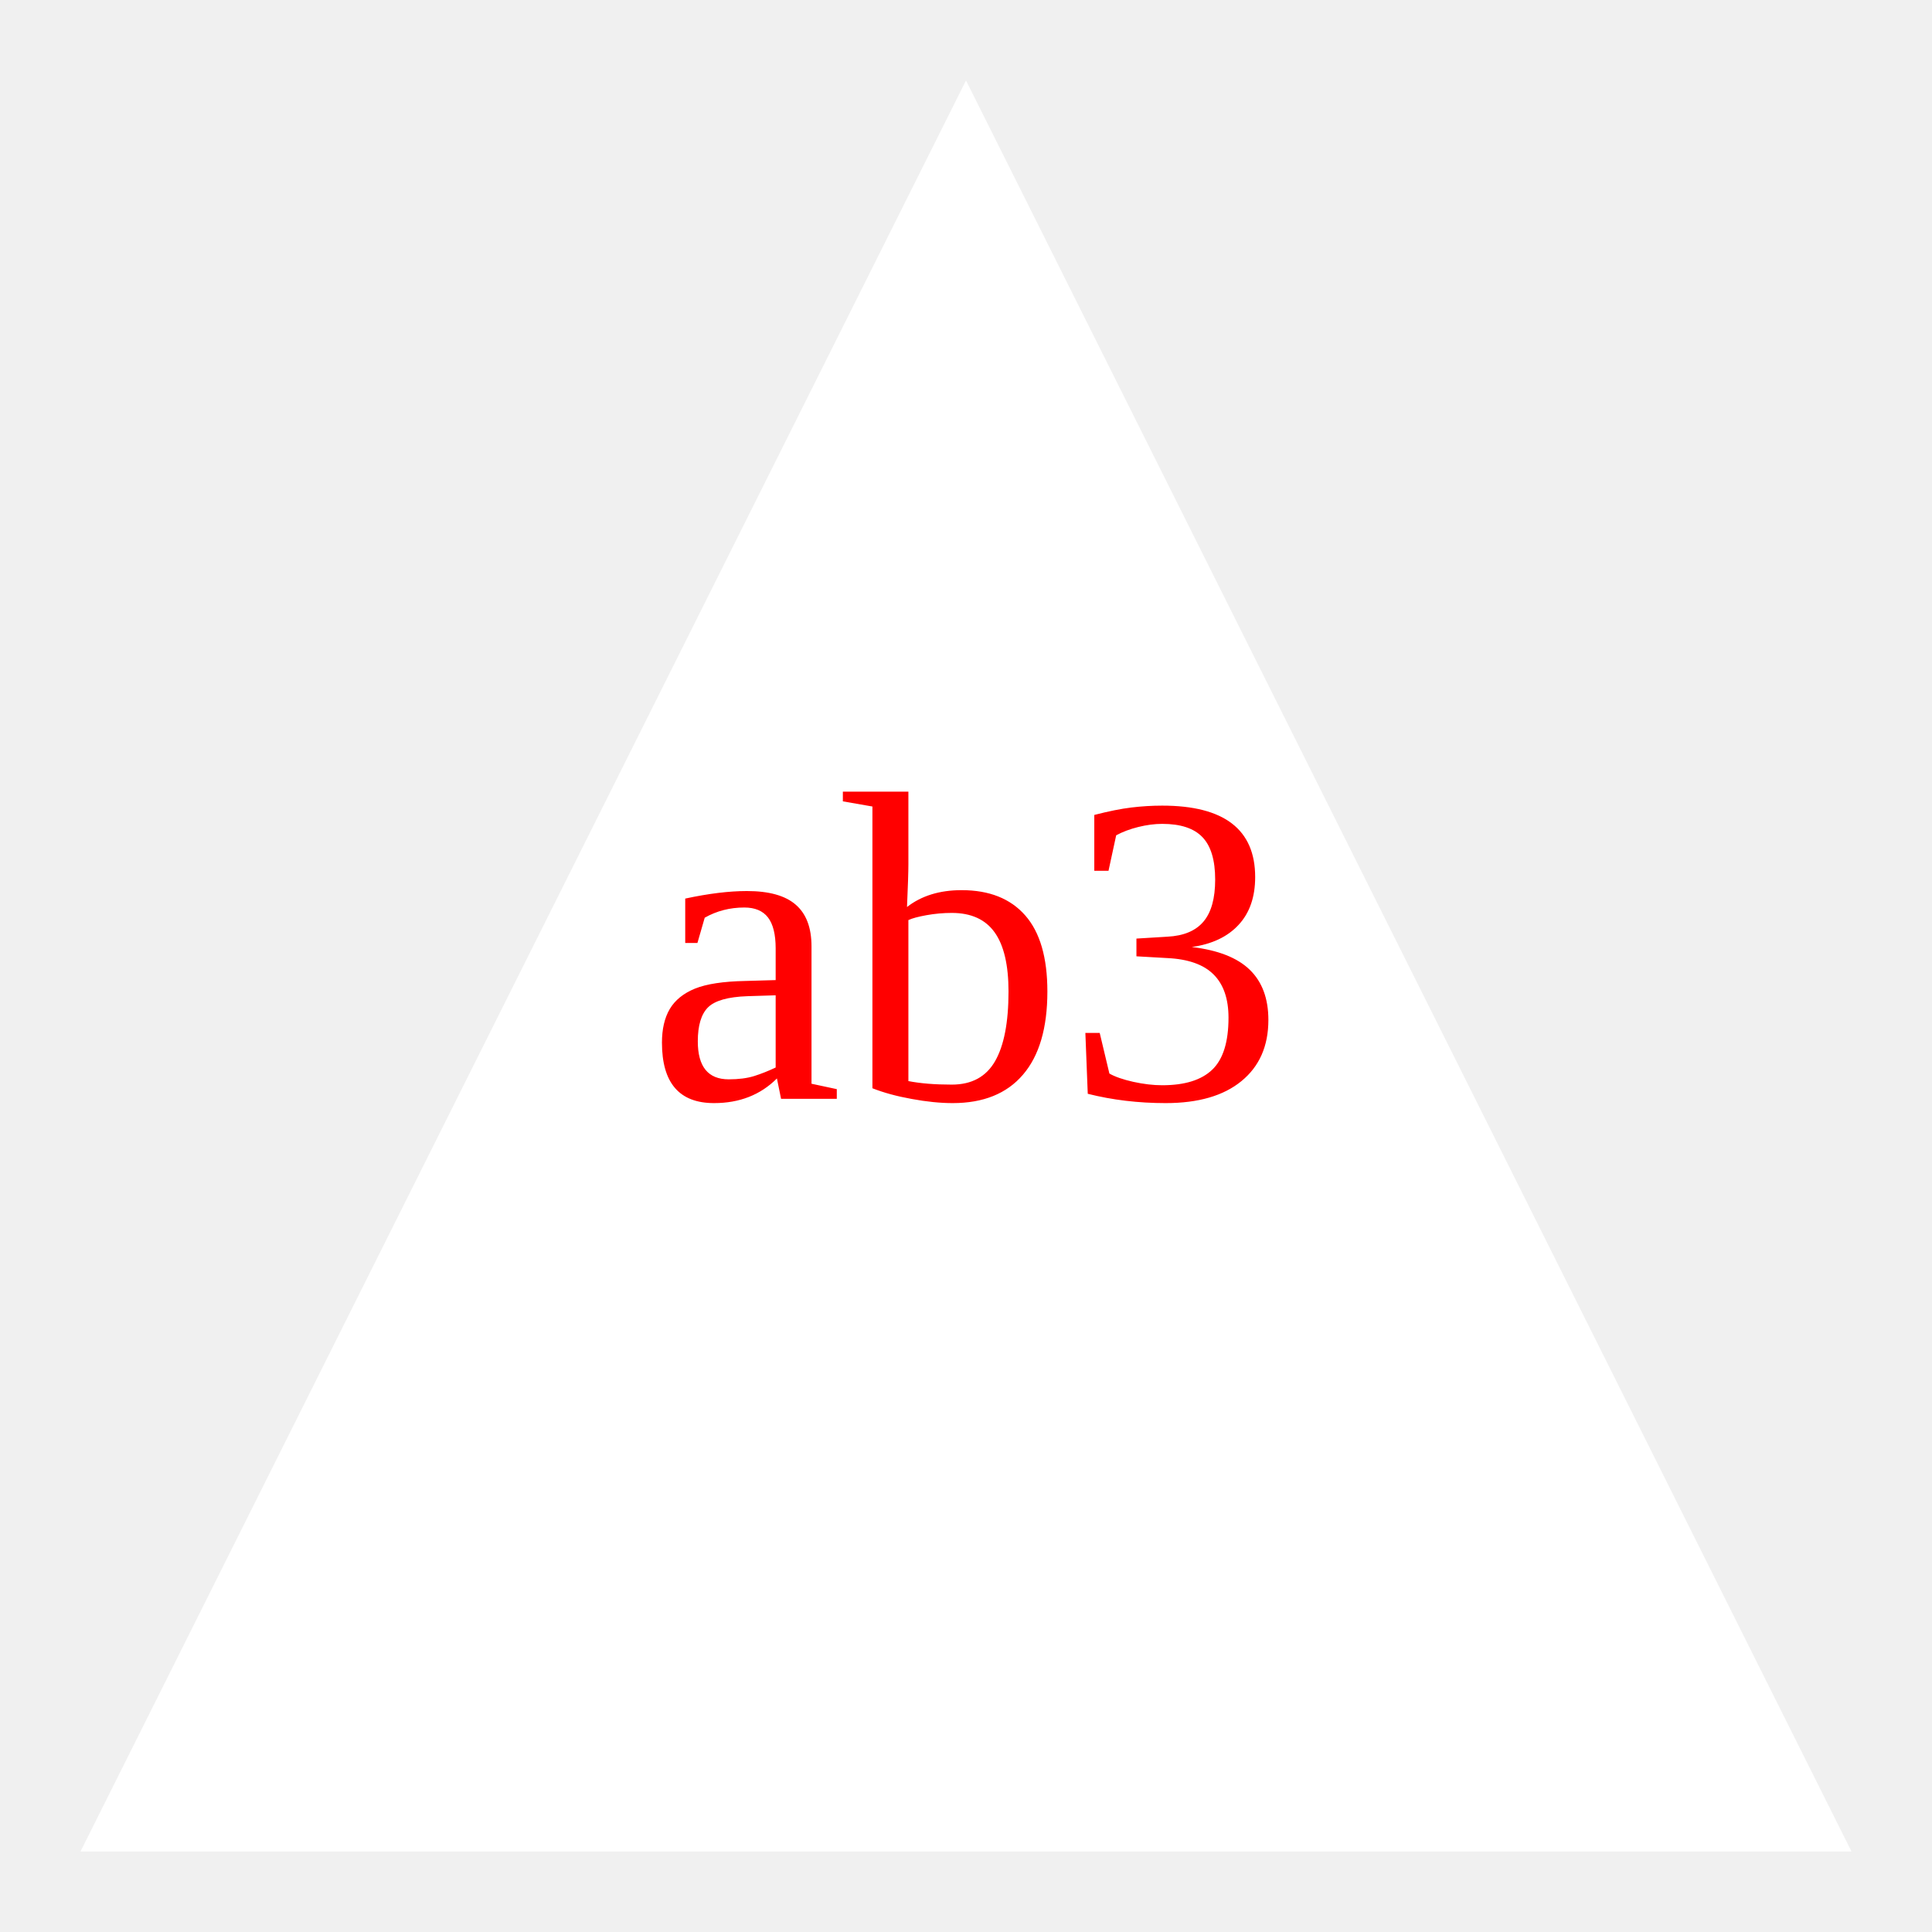
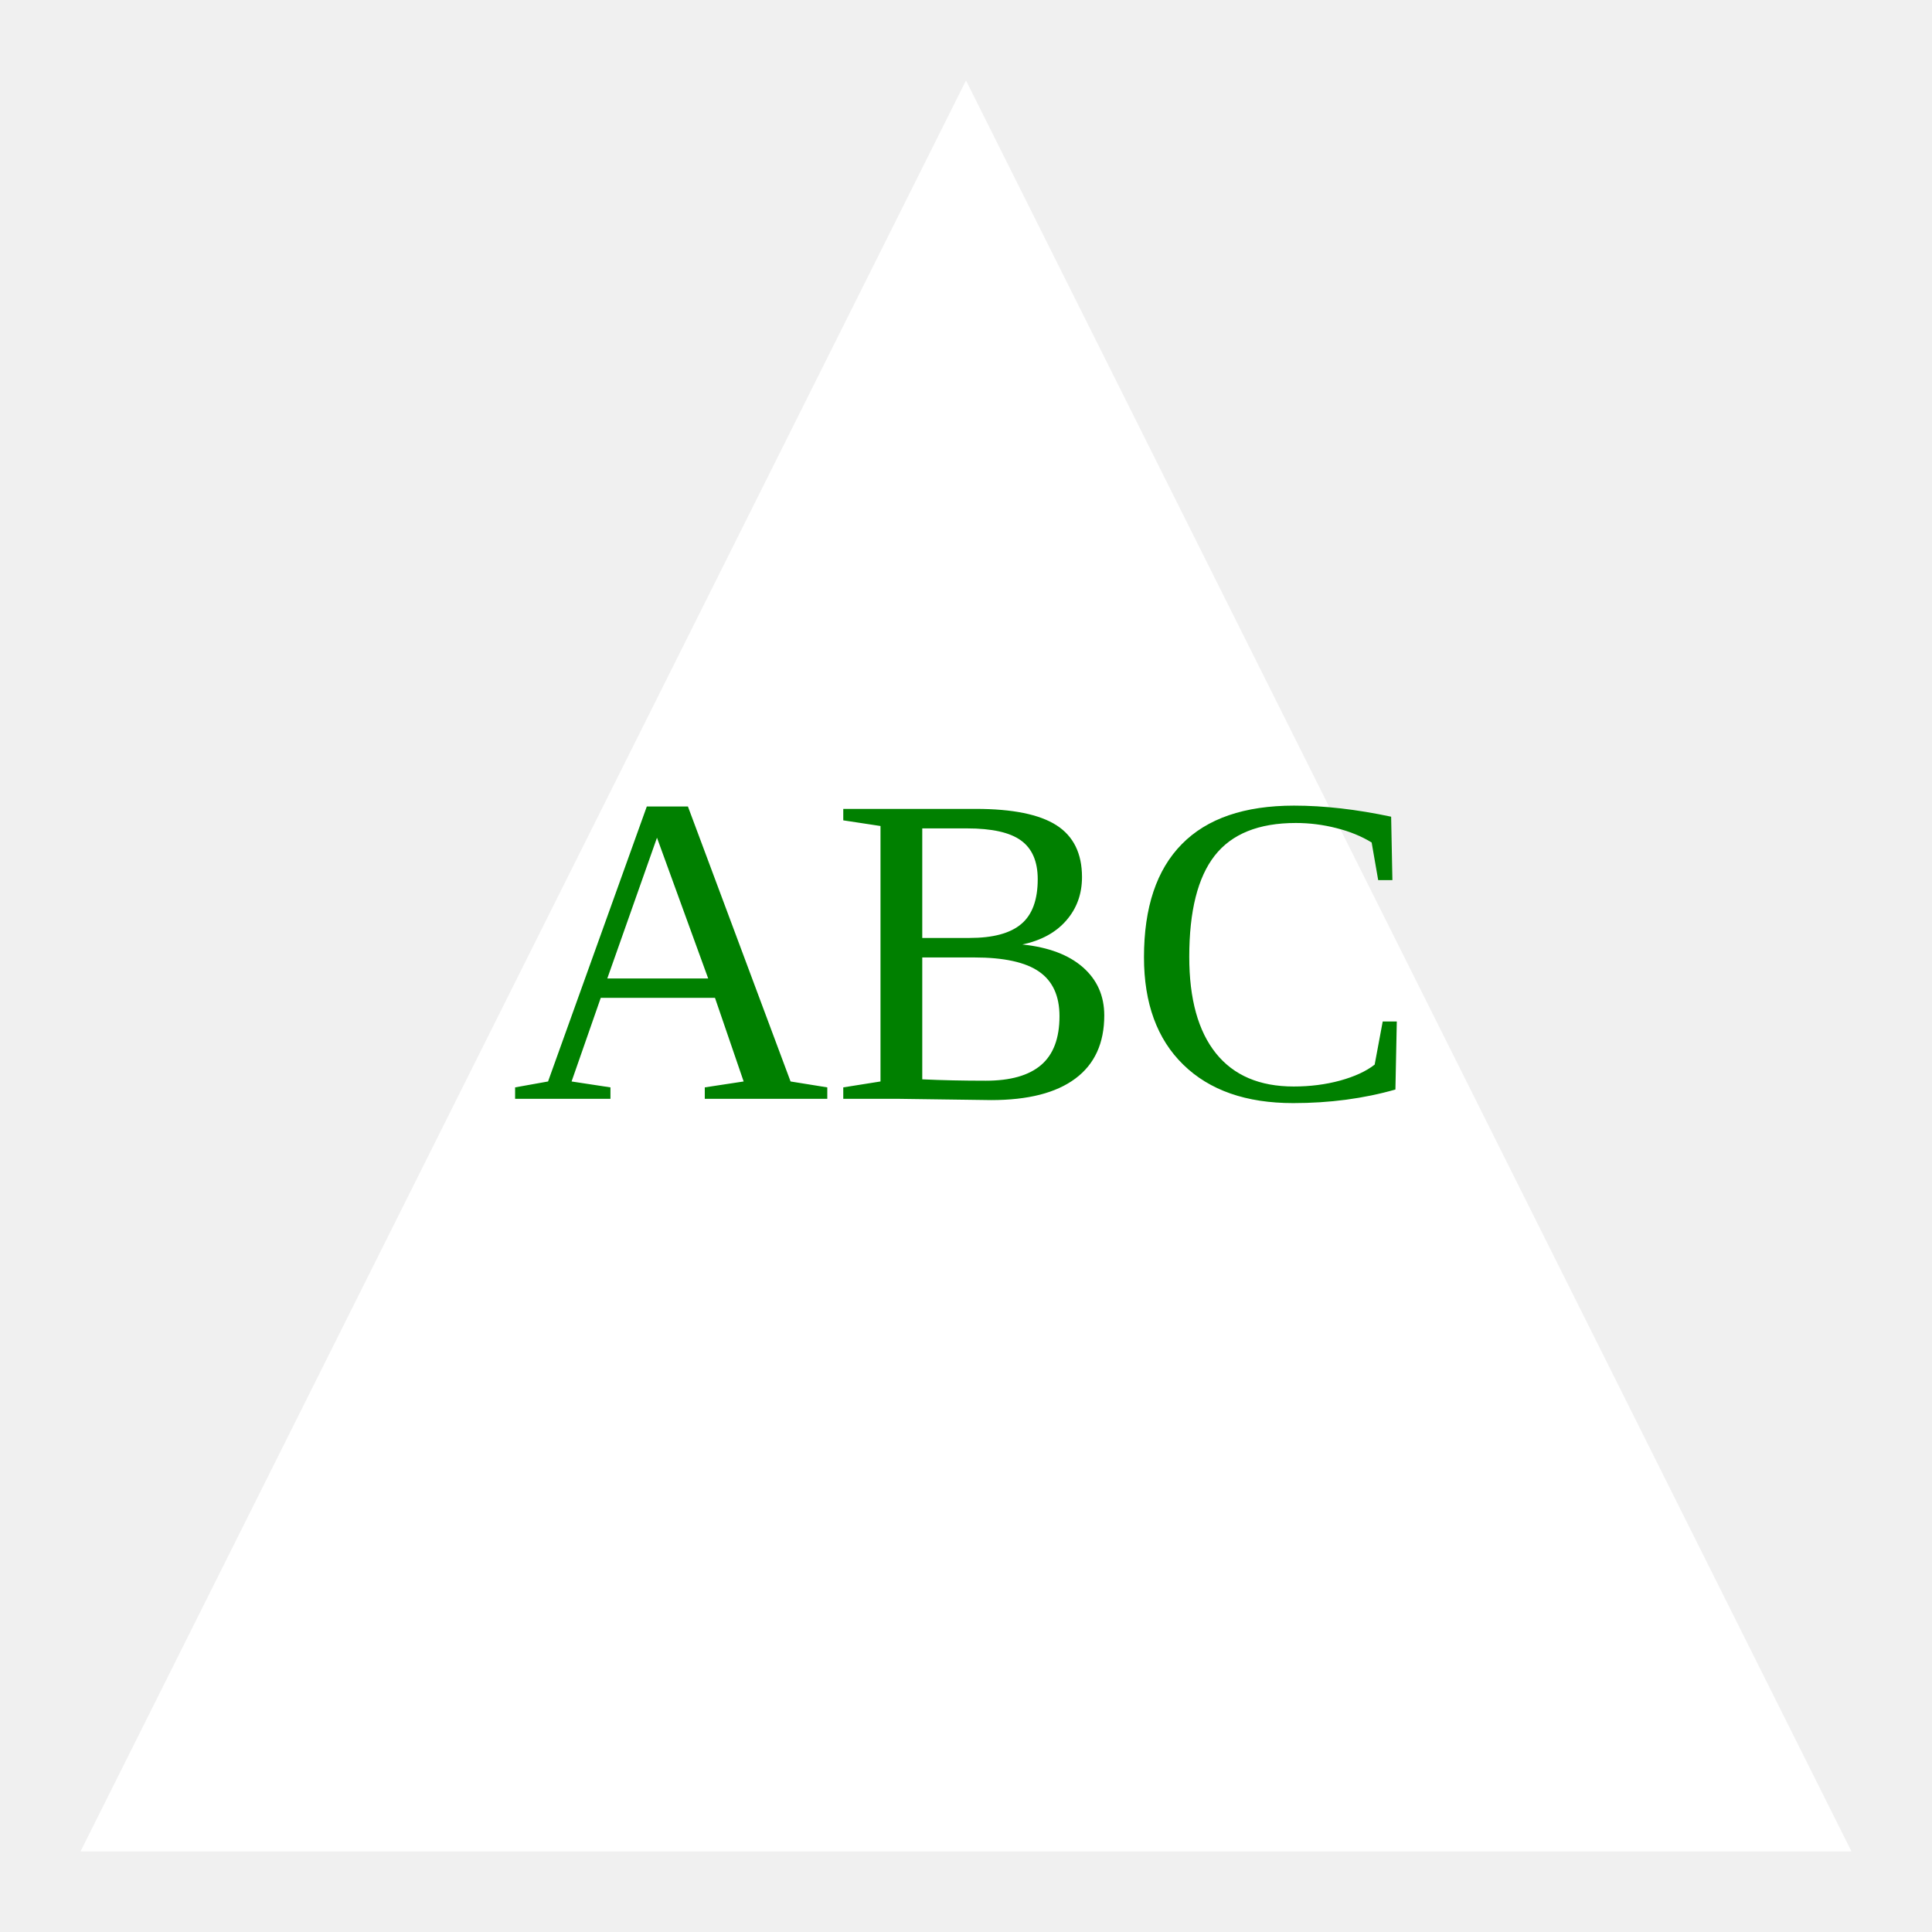
<svg xmlns="http://www.w3.org/2000/svg" width="240" height="240" viewBox="0 0 240 240">
  <polygon points="120 10, 230 230, 10 230" fill="white" />
-   <text x="50%" y="50%" text-anchor="middle" fill="red" font-size="55" dy=".3em">ab3</text>
+   <text x="50%" y="50%" text-anchor="middle" fill="green" font-size="55" dy=".3em">ABC</text>
</svg>
